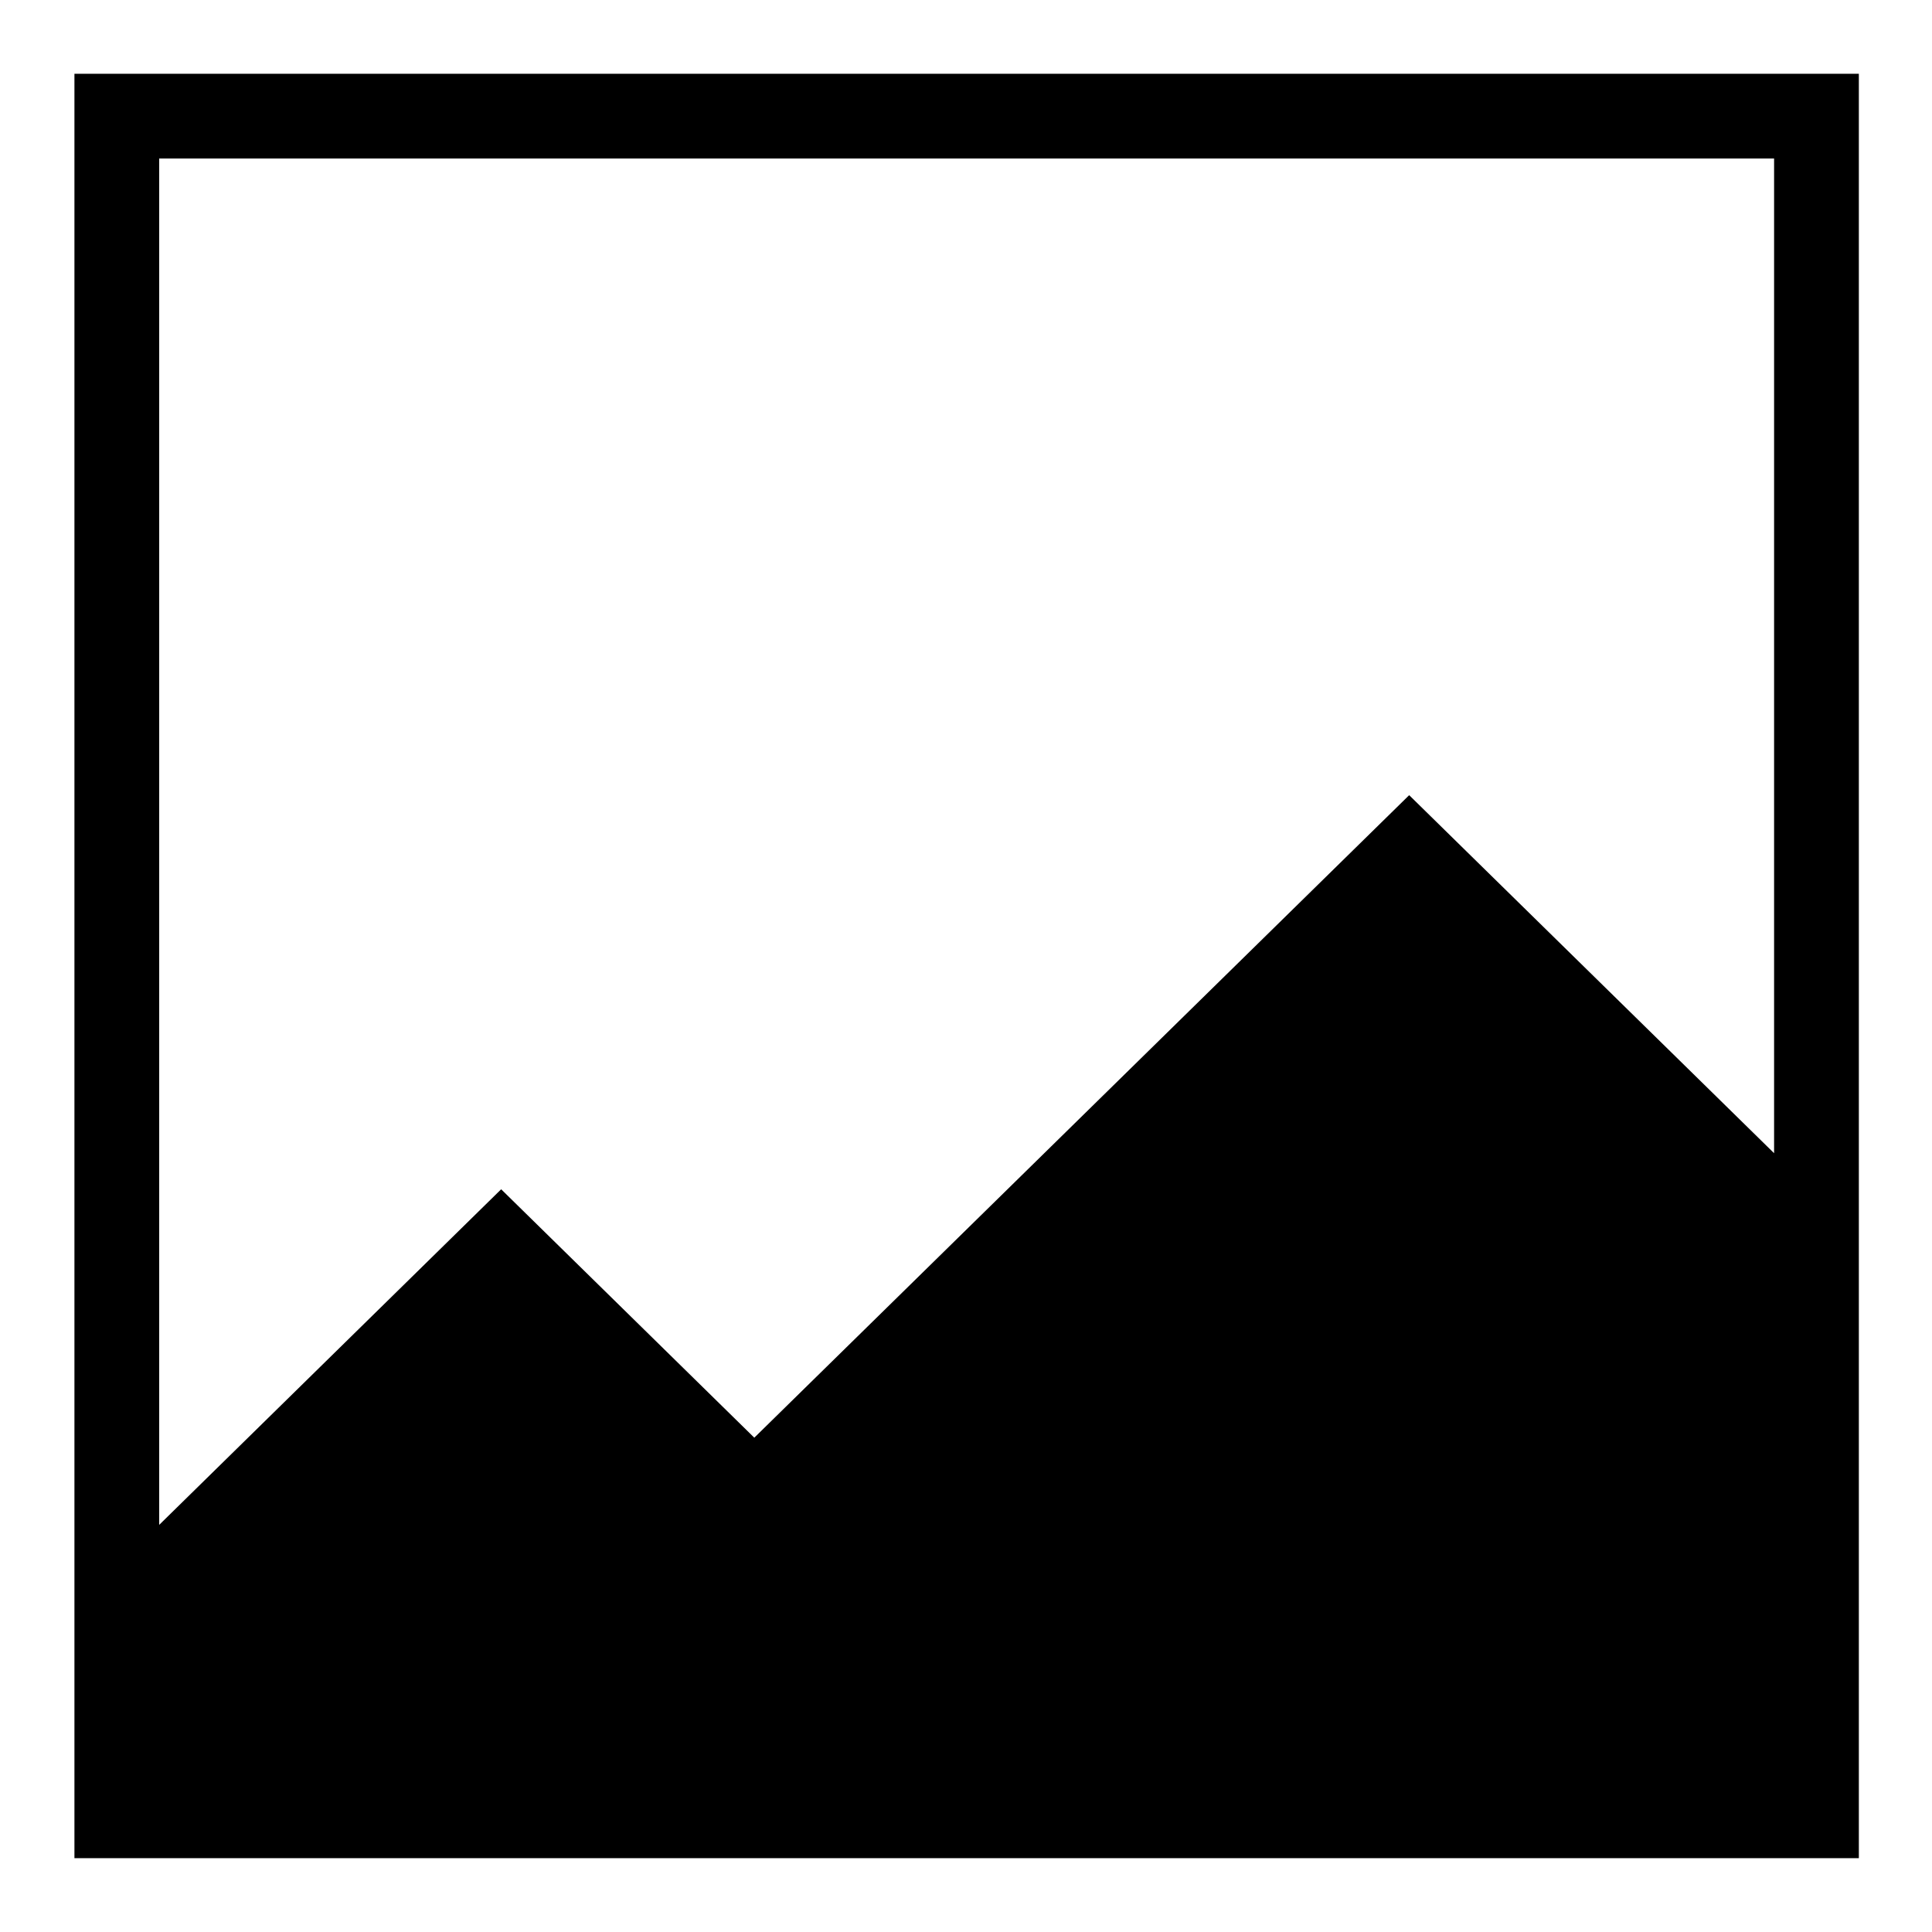
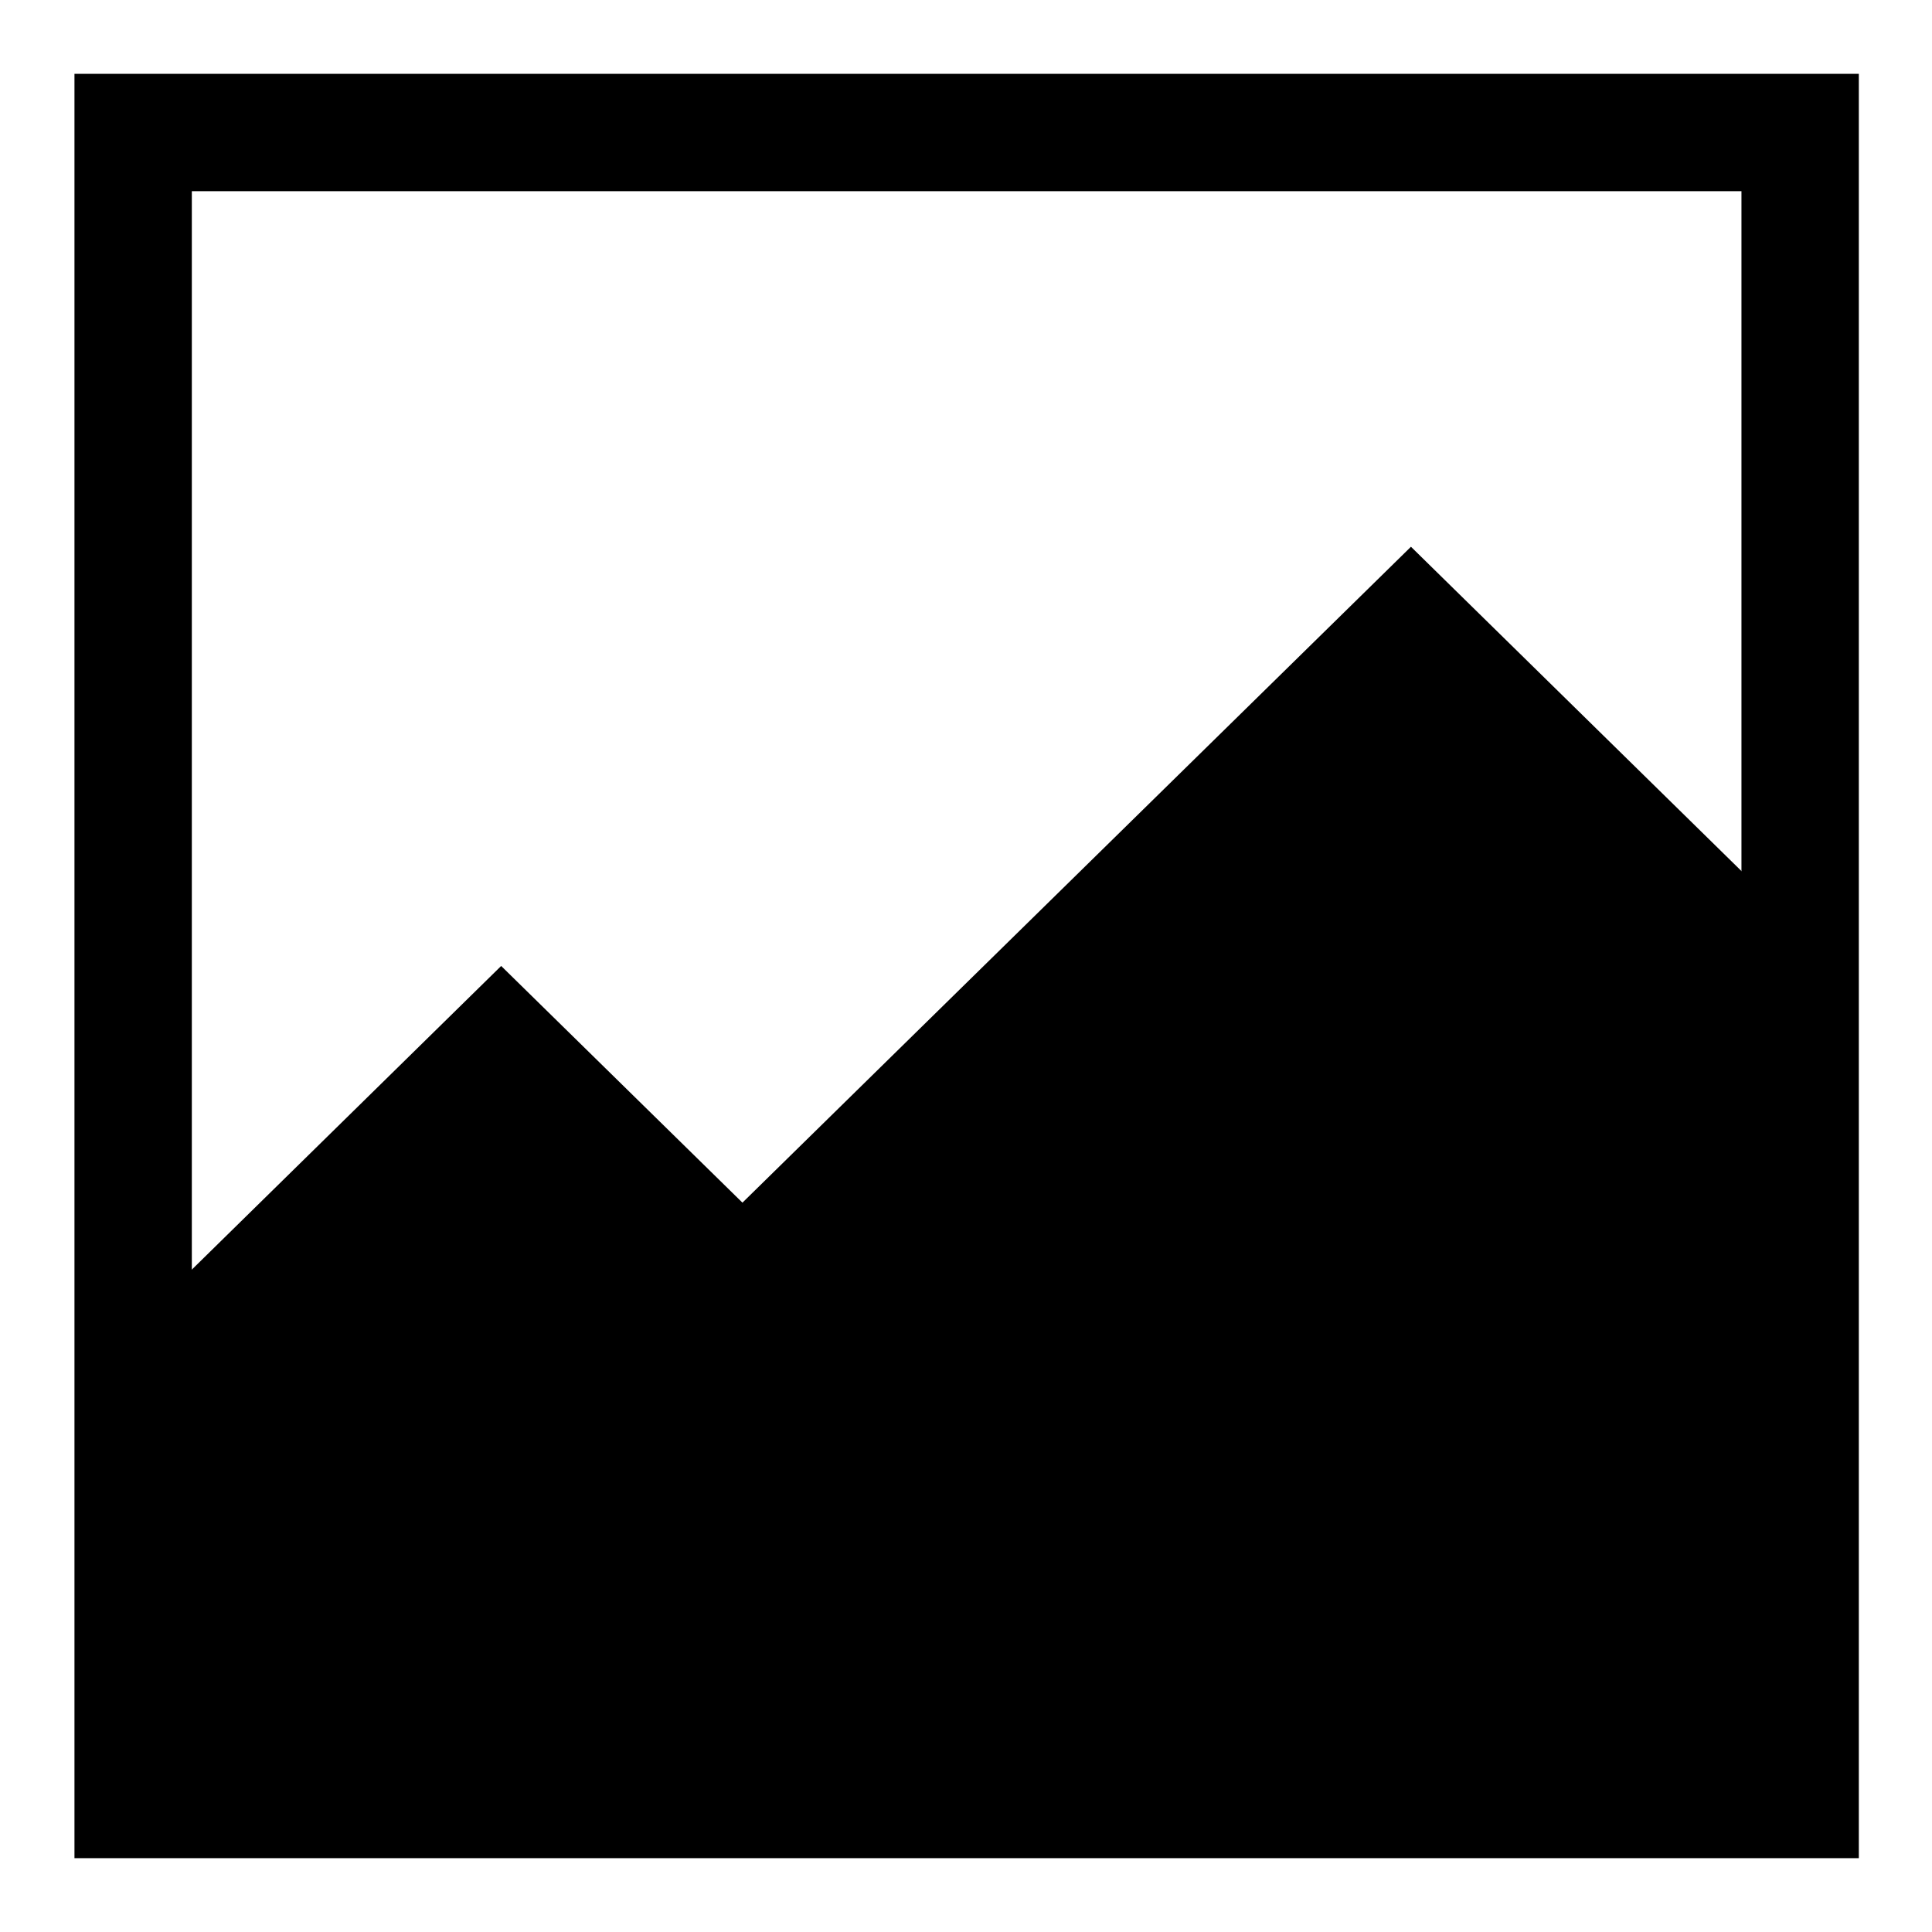
<svg xmlns="http://www.w3.org/2000/svg" width="100%" height="100%" viewBox="0 0 24 24" version="1.1" xml:space="preserve" style="fill-rule:evenodd;clip-rule:evenodd;stroke-linejoin:round;stroke-miterlimit:2;">
  <g id="cover" transform="matrix(1,0,0,1,-30,-120)">
    <rect x="30" y="120" width="24" height="24" style="fill:none;" />
    <g transform="matrix(1.58333,0,0,1.58333,-24.4919,-77)">
-       <path d="M49,139L49,125L35,125L35,139L49,139ZM35.665,136.385L35.665,125.665L48.335,125.665L48.335,133.469L45.472,130.66L40.334,135.701L38.348,133.752L35.665,136.385Z" />
+       <path d="M48.368,131.539L48.368,138.368L35.632,138.368L35.632,134.666L38.348,132L40.241,133.857L45.486,128.711L48.368,131.539Z" />
+     </g>
+     <g transform="matrix(1,0,0,1,30,120)">
+       <path d="M23.091,0.917L0.925,0.917L0.925,23.083L23.091,23.083L23.091,0.917ZM21.633,2.375L21.633,21.625C21.633,21.625 2.383,21.625 2.383,21.625C2.383,21.625 2.383,2.375 2.383,2.375L21.633,2.375Z" />
    </g>
  </g>
</svg>
